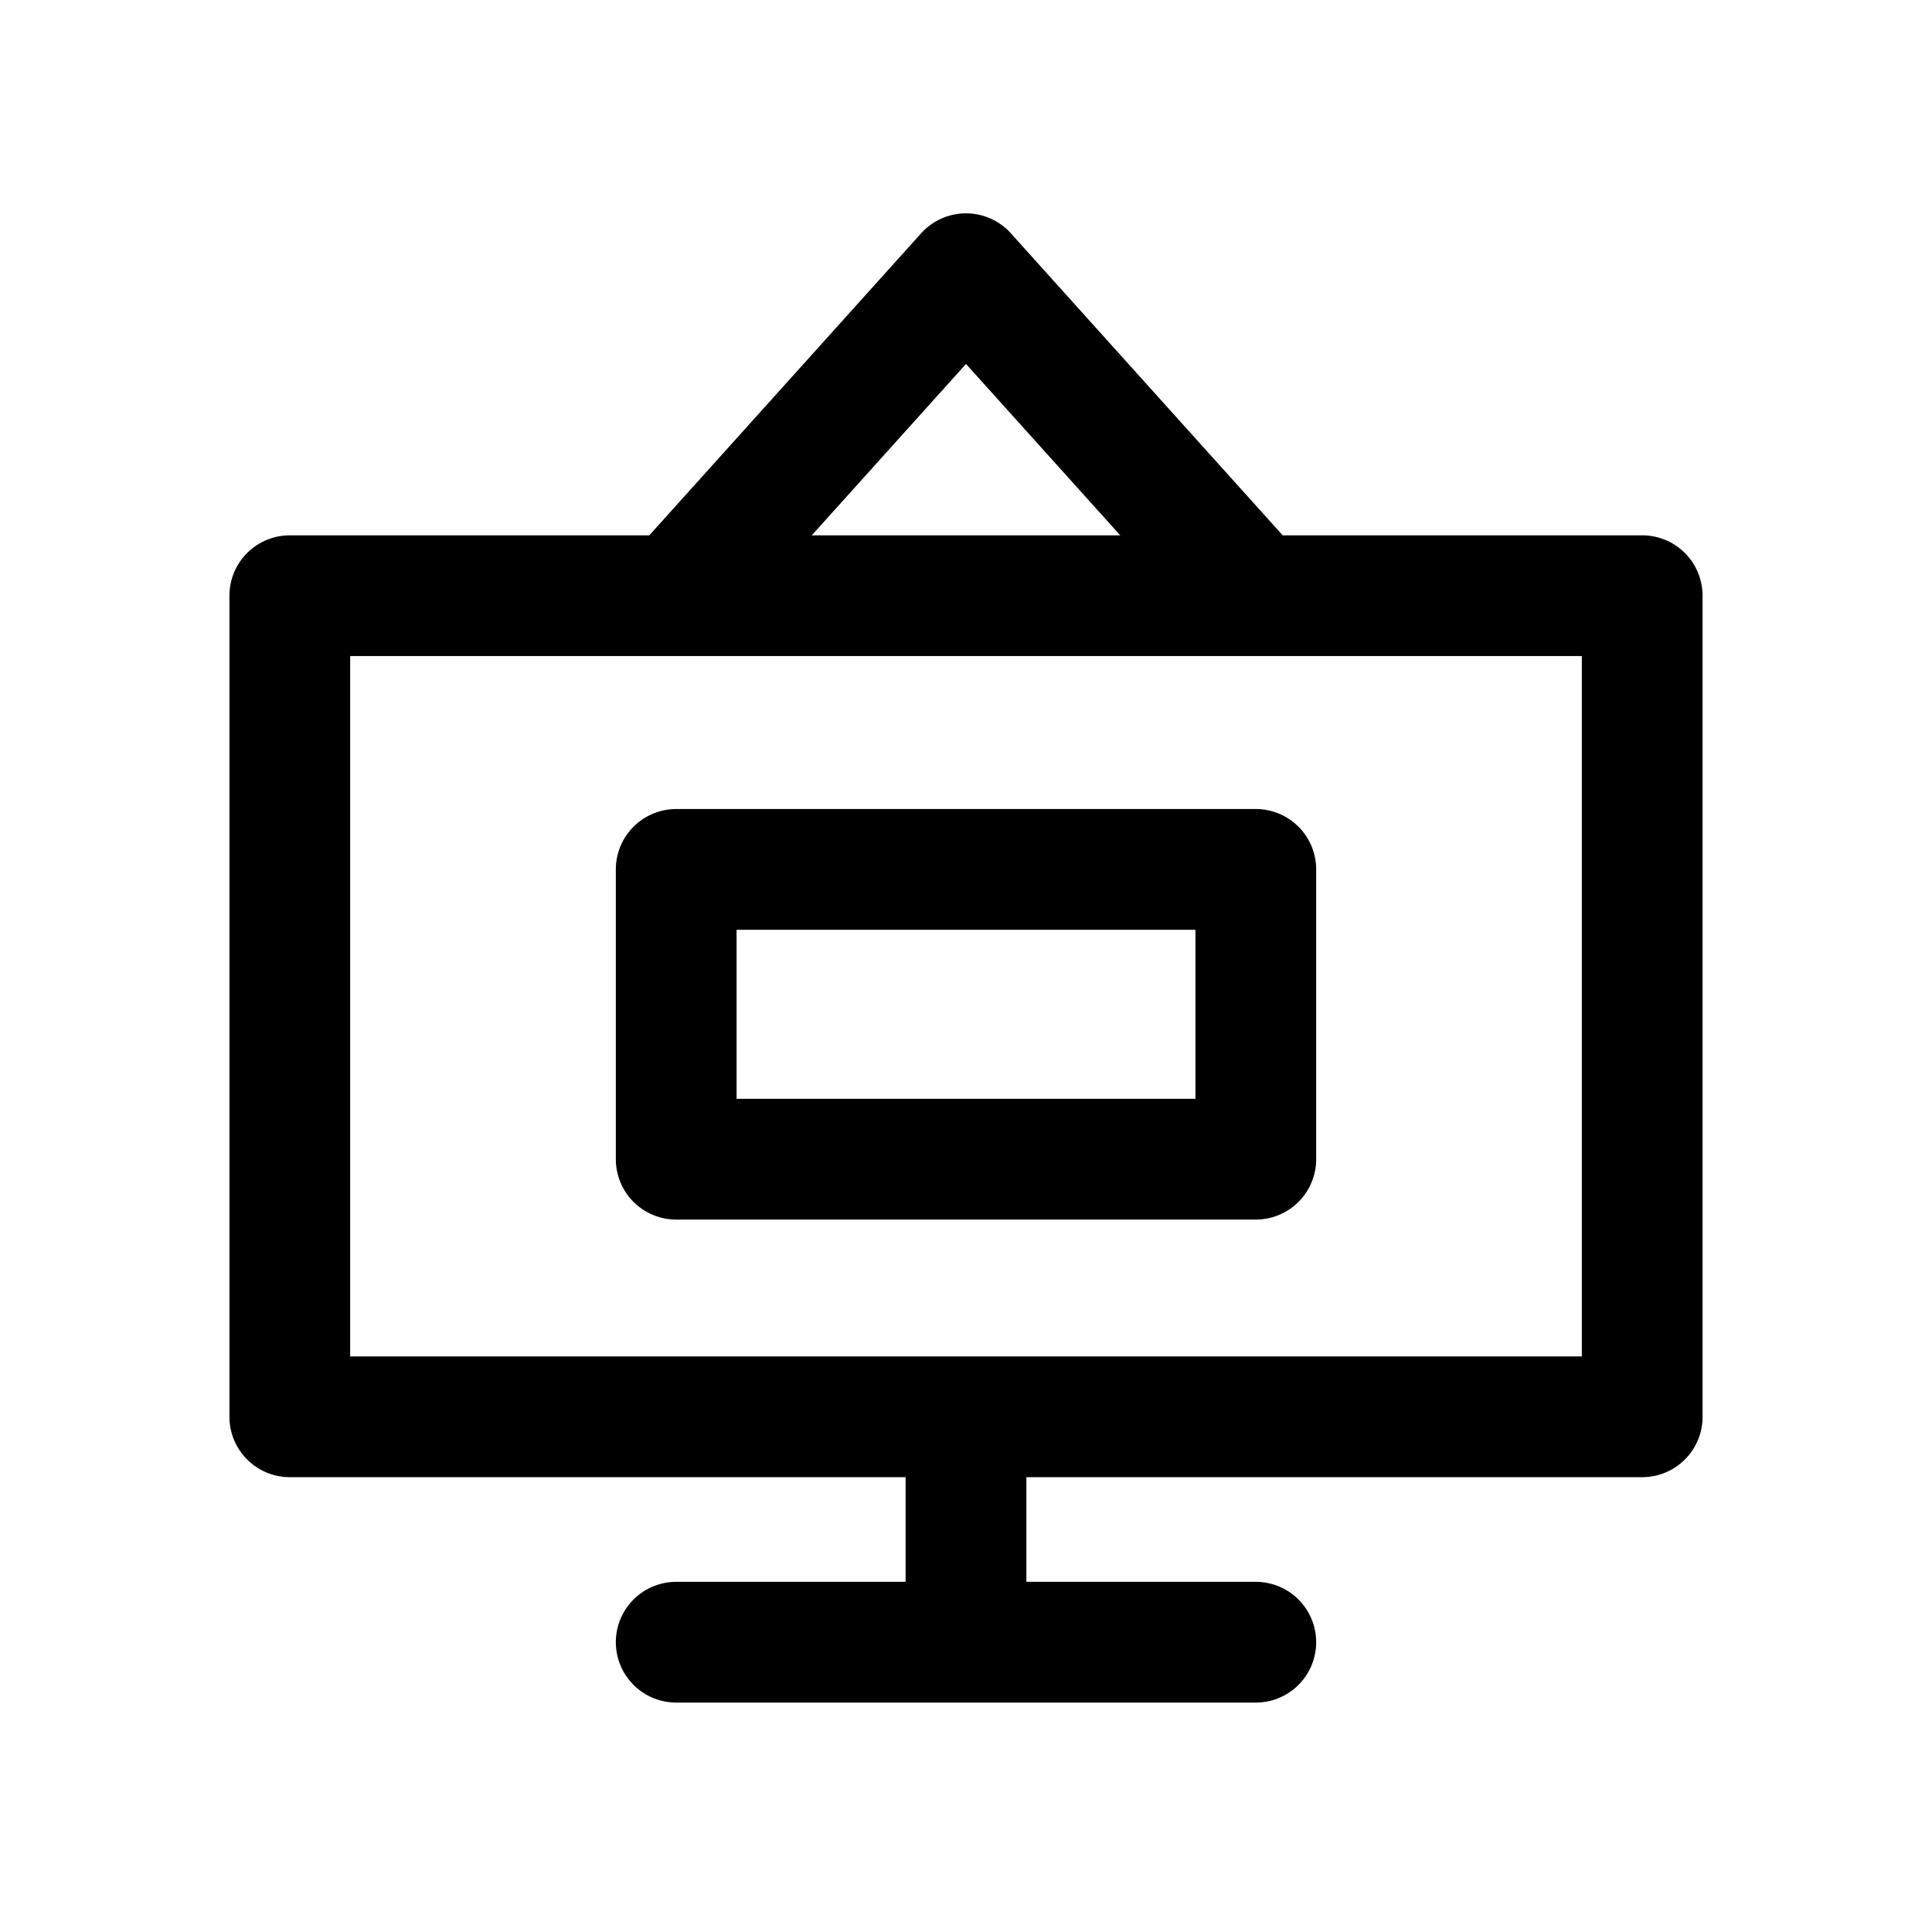
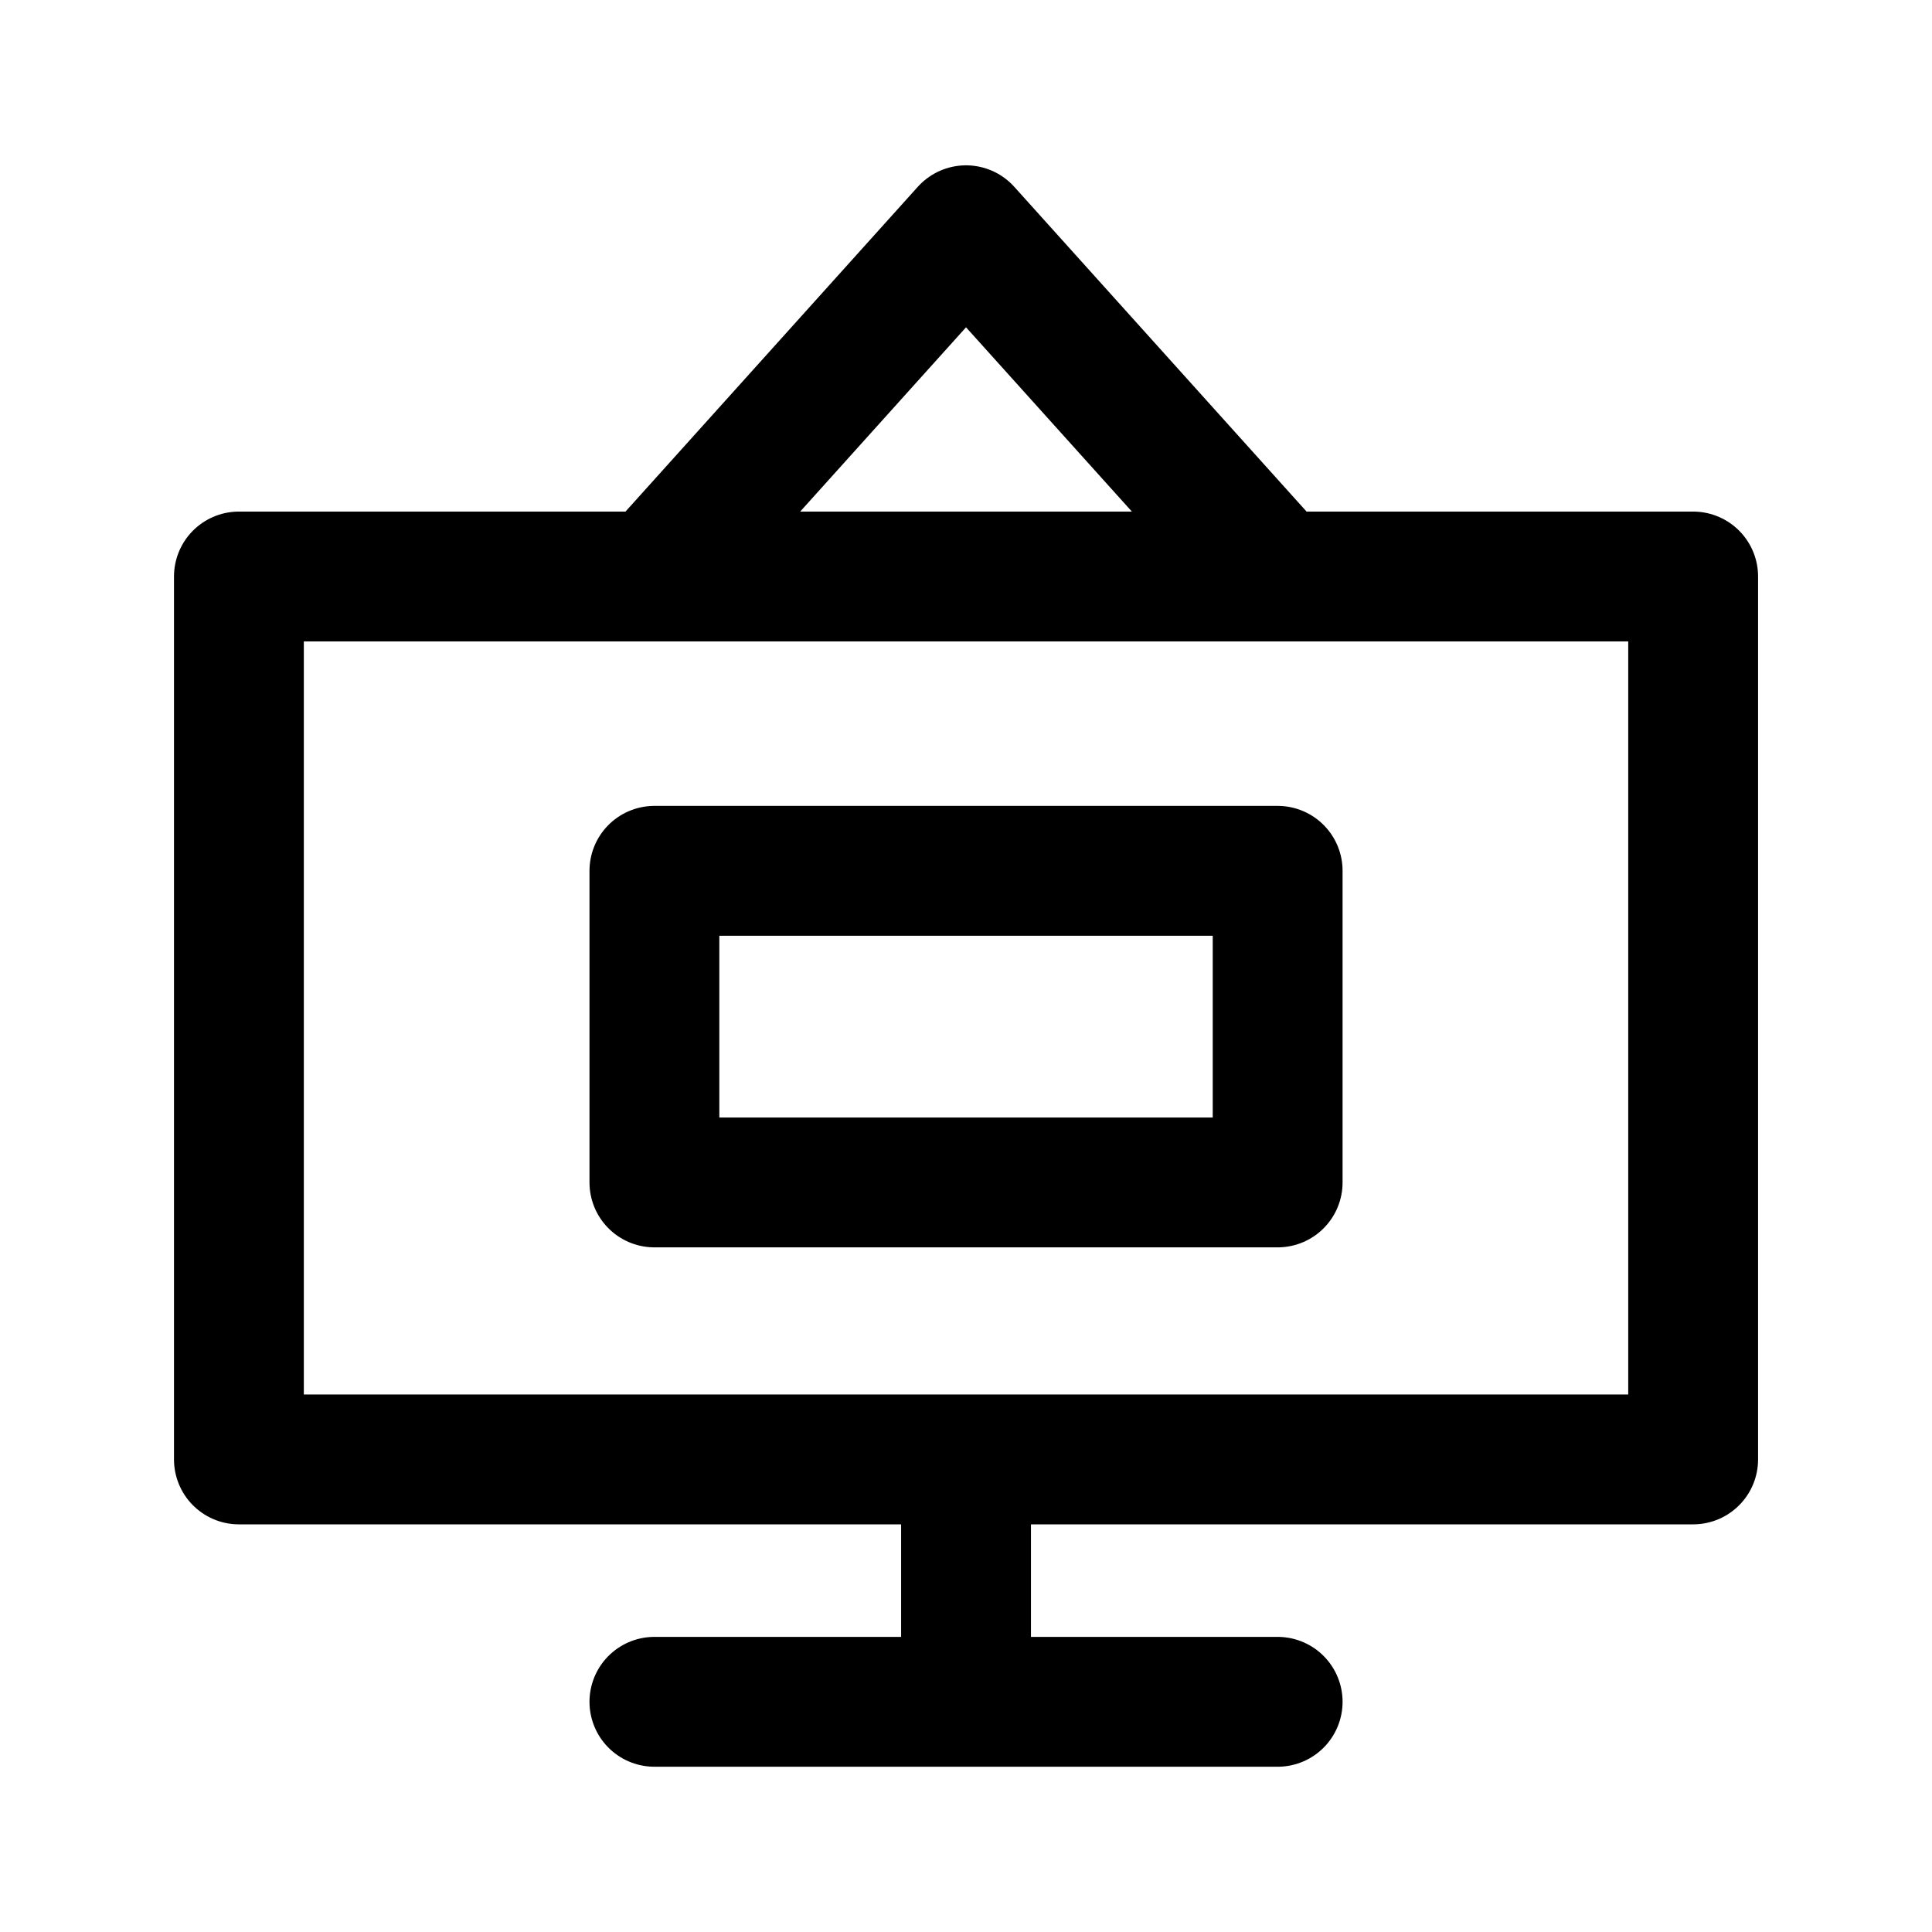
<svg xmlns="http://www.w3.org/2000/svg" viewBox="0 0 24 24" fill="none" stroke="currentColor" stroke-width="1.5" stroke-linecap="round" stroke-linejoin="round" aria-hidden="true">
-   <path d="M3.6 7.4h16.8v10.2H3.6zM8.4 20.4h7.2M12 17.6v2.8M8.4 10.8h7.2v3.6H8.4zM8.4 7.4l3.6-4M15.6 7.4l-3.6-4" />
+   <path d="M3.6 7.4h16.8v10.2H3.6zM8.4 20.4h7.2M12 17.6v2.8M8.4 10.8h7.2v3.6H8.4zM8.4 7.4l3.6-4M15.6 7.4l-3.6-4" transform="translate(-0.9032 -0.7957) scale(1.0753)" />
</svg>
